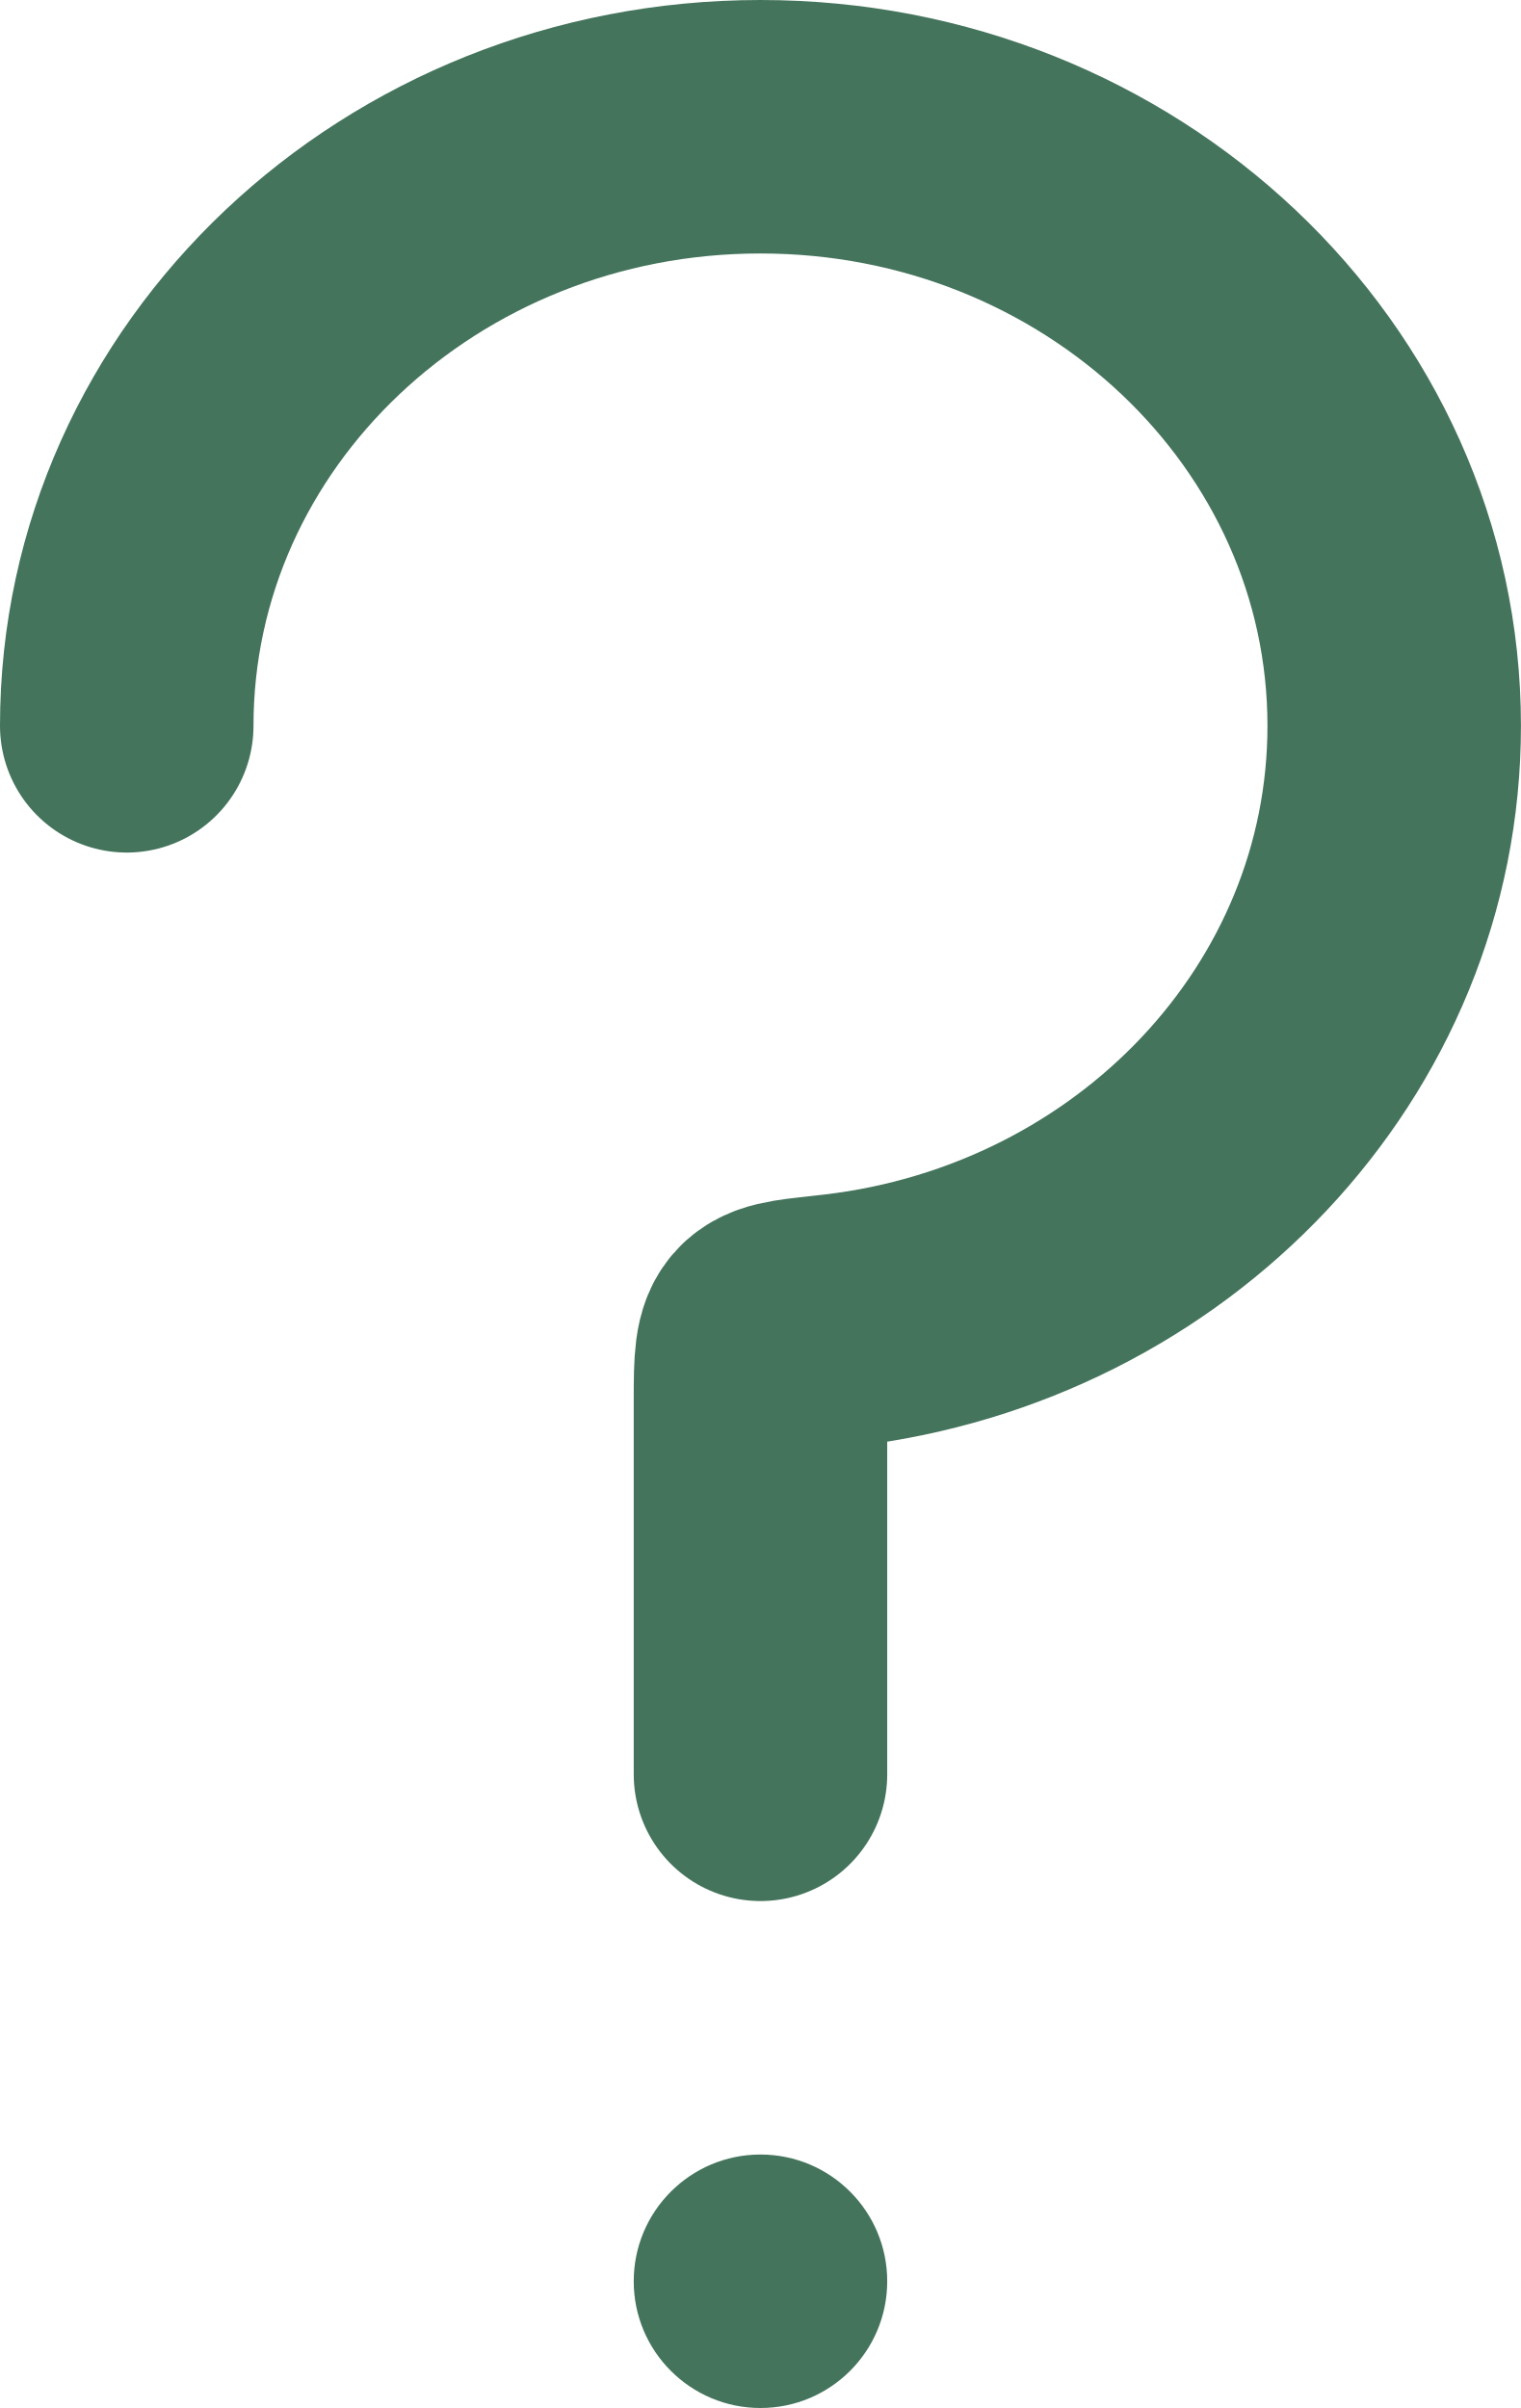
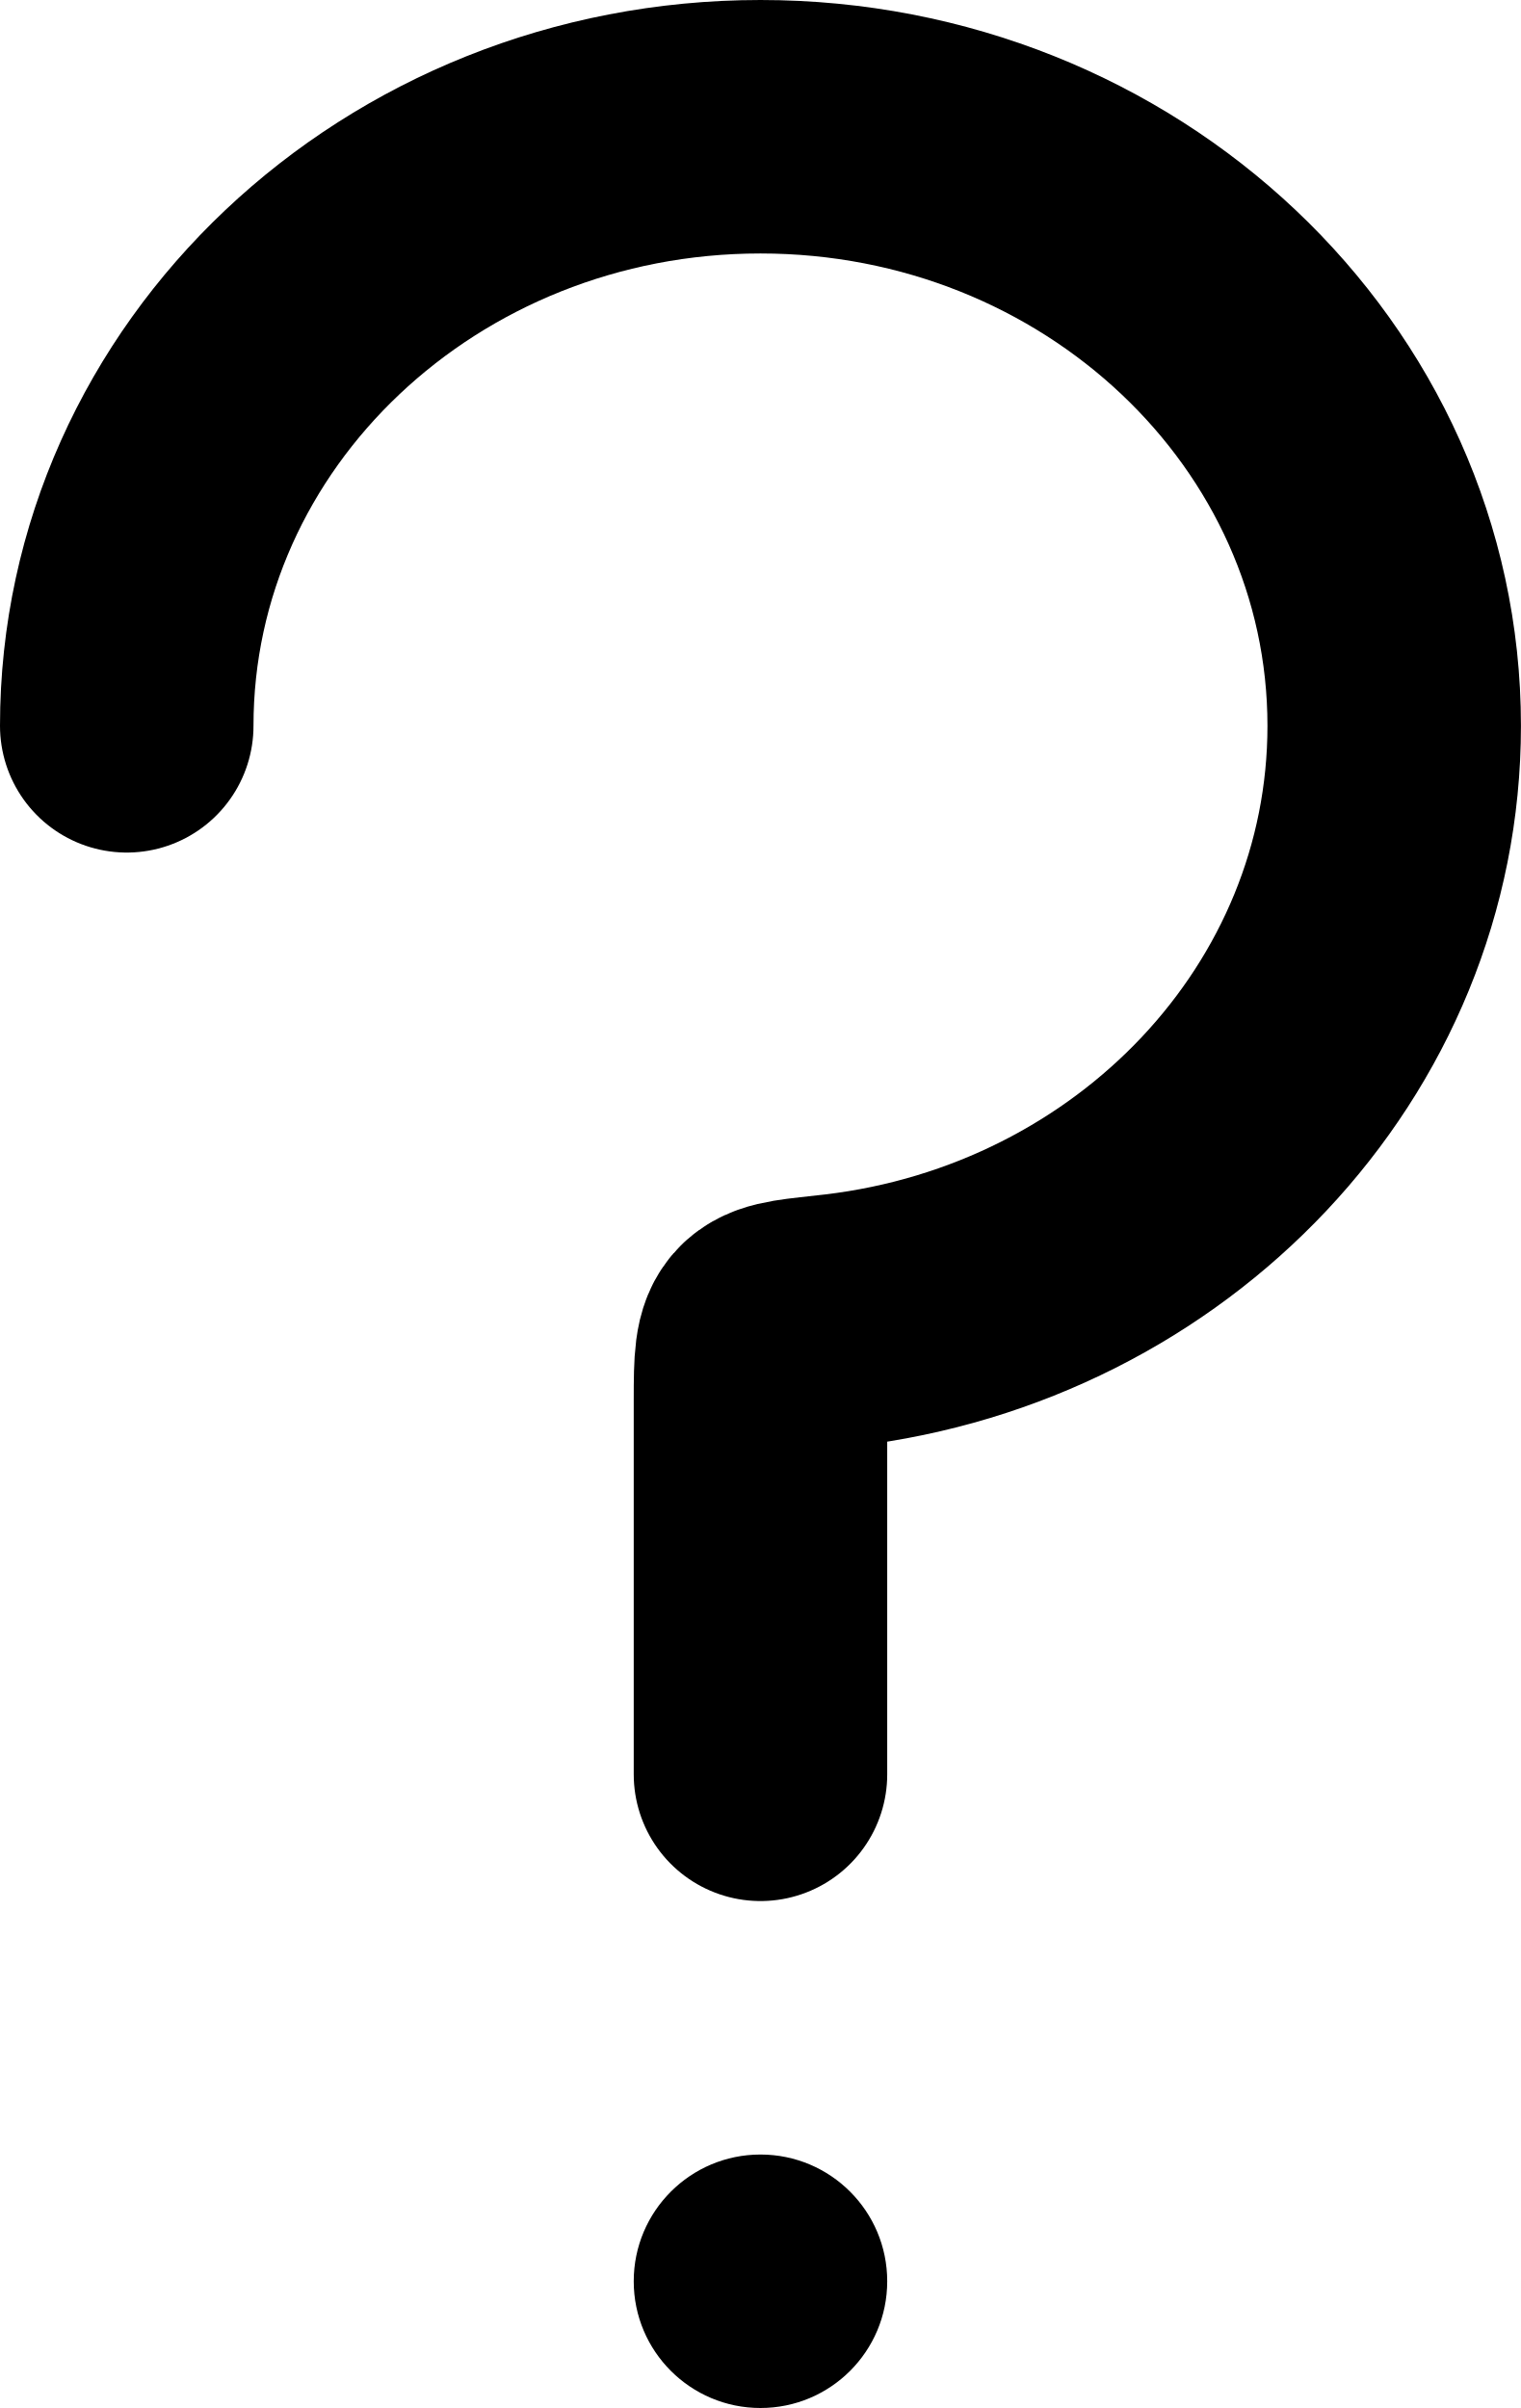
<svg xmlns="http://www.w3.org/2000/svg" width="12" height="19" viewBox="0 0 12 19" fill="none">
-   <path d="M1 5.727C1 3.116 3.239 1 6 1C8.761 1 11 3.116 11 5.727C11 8.138 9.091 10.127 6.625 10.418C6.012 10.49 6 10.437 6 11.046V14" stroke="#44745C" stroke-width="2" stroke-linecap="round" />
-   <circle cx="6" cy="18" r="1" fill="#44745C" />
+   <path d="M1 5.727C1 3.116 3.239 1 6 1C8.761 1 11 3.116 11 5.727C11 8.138 9.091 10.127 6.625 10.418C6.012 10.49 6 10.437 6 11.046V14" stroke="currentColor" stroke-width="2" stroke-linecap="round" />
+   <circle cx="6" cy="18" r="1" fill="currentColor" />
</svg>
